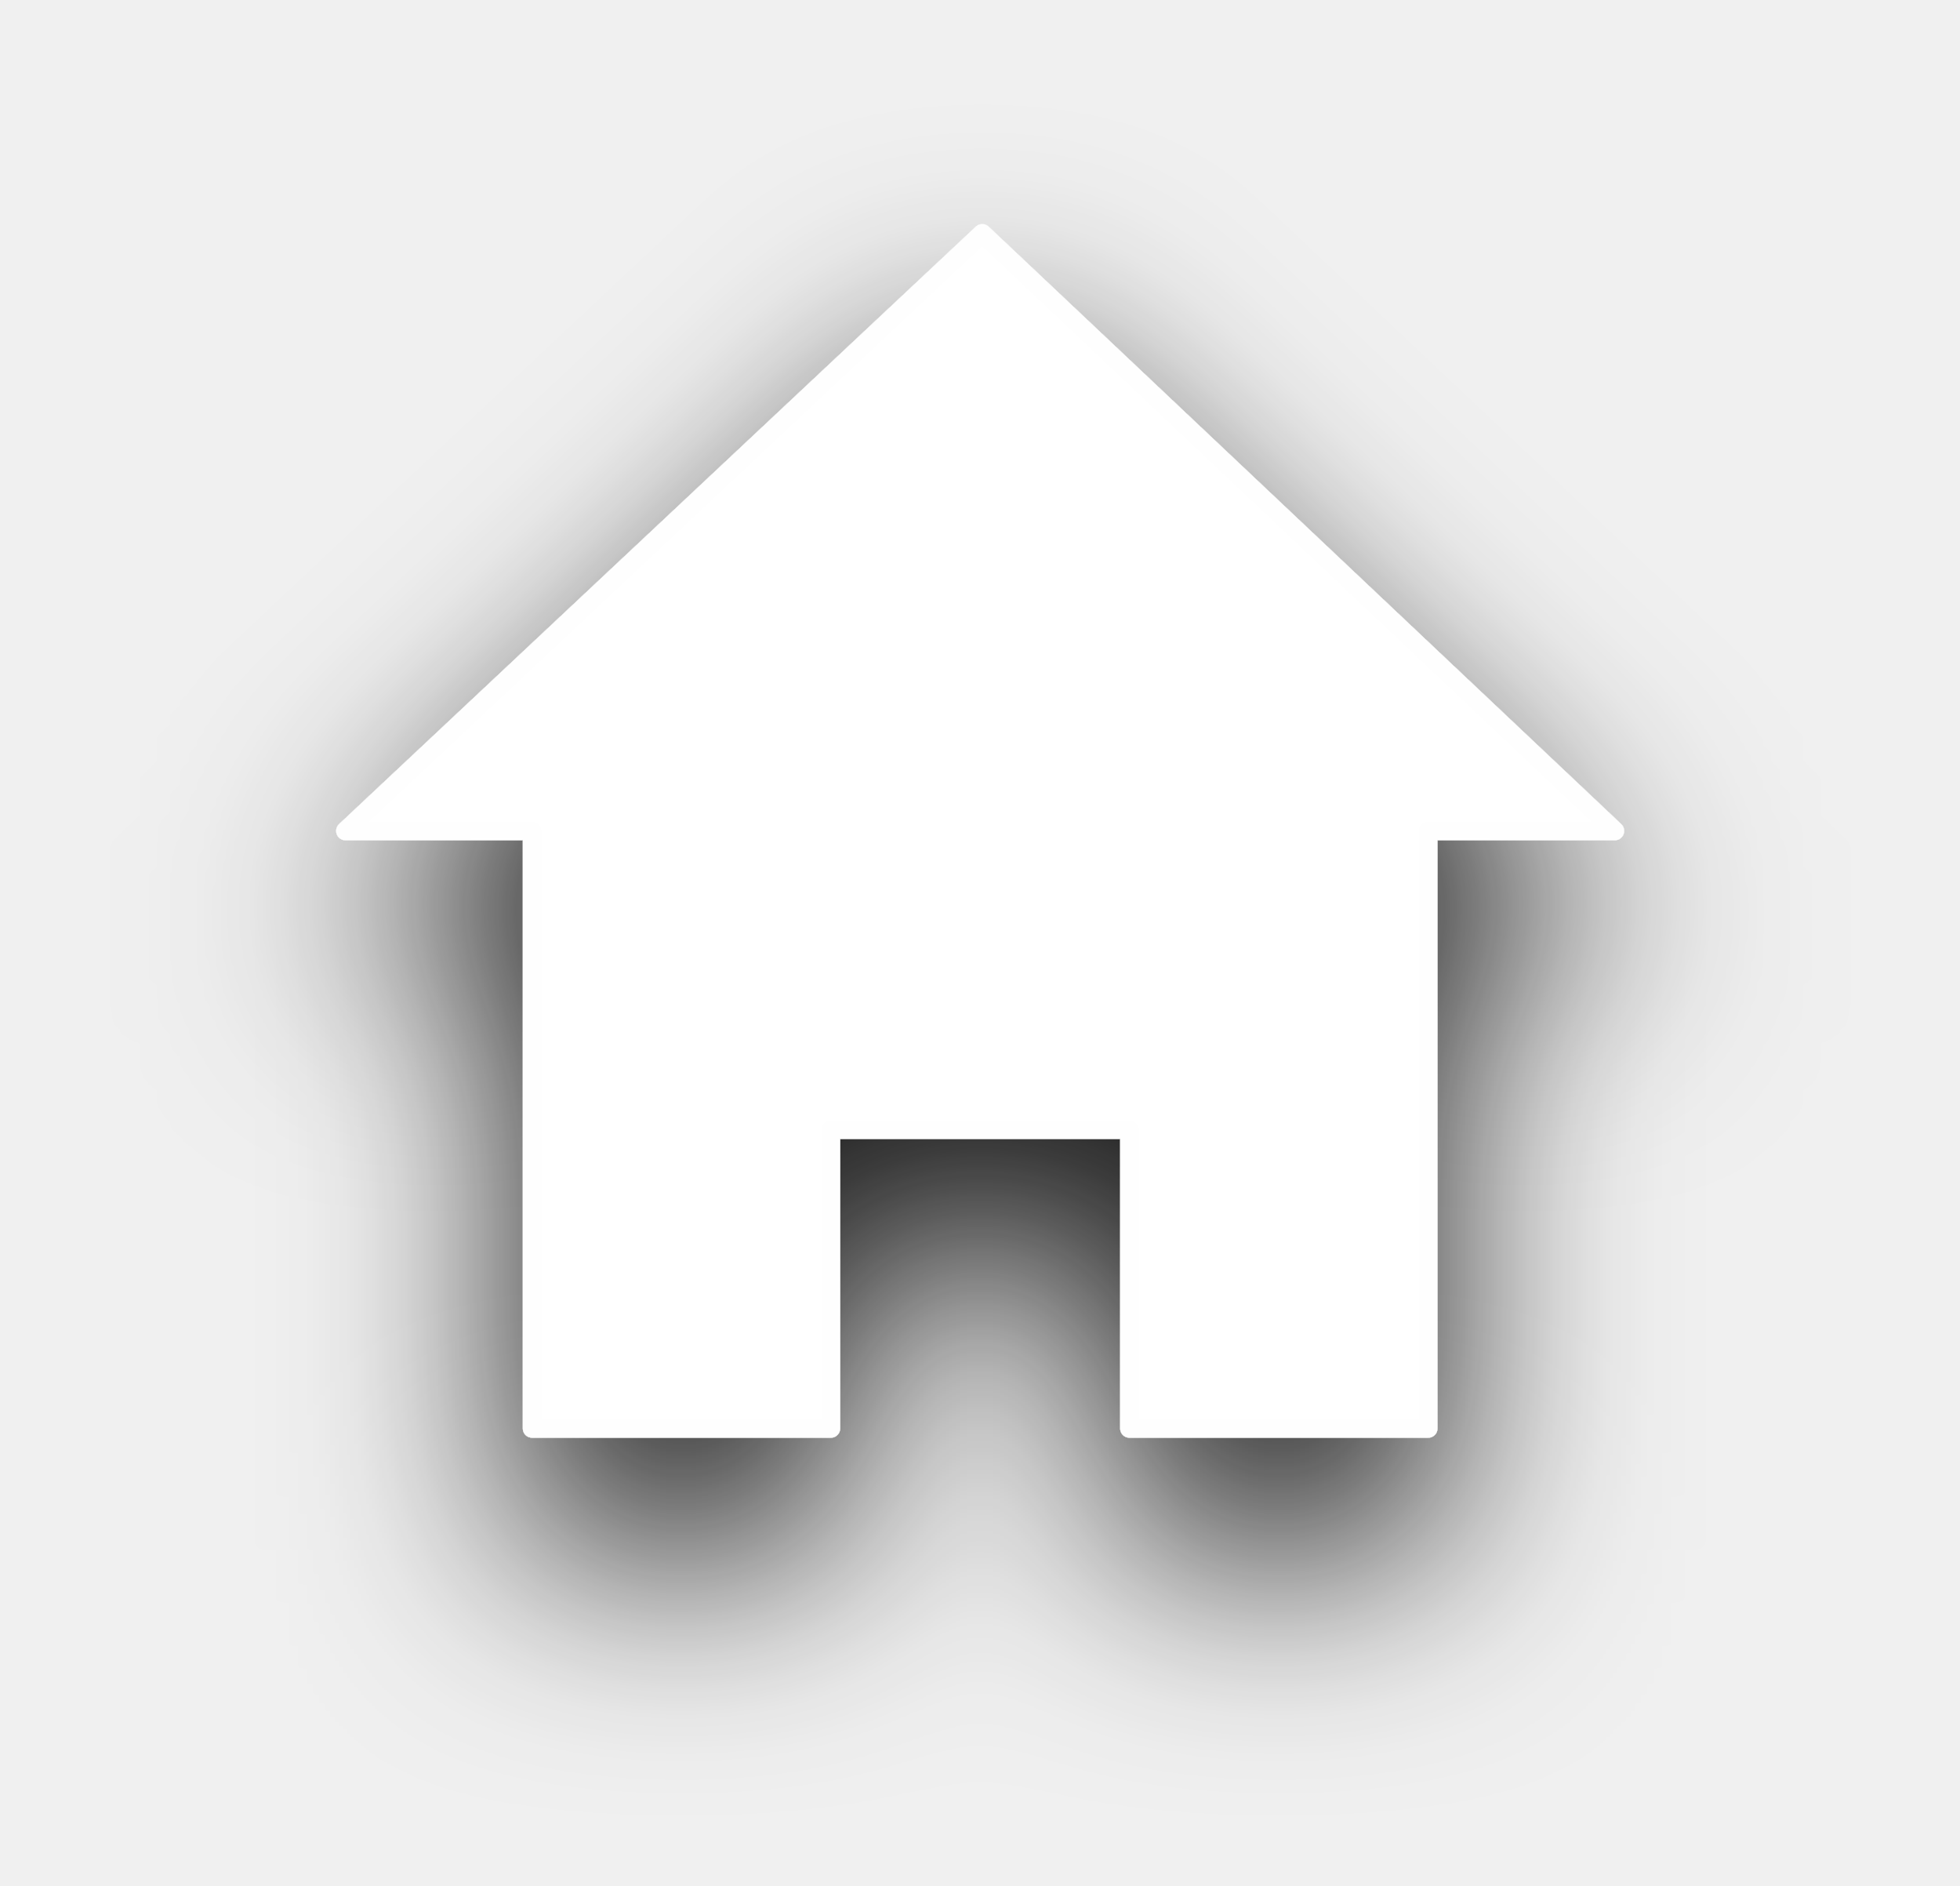
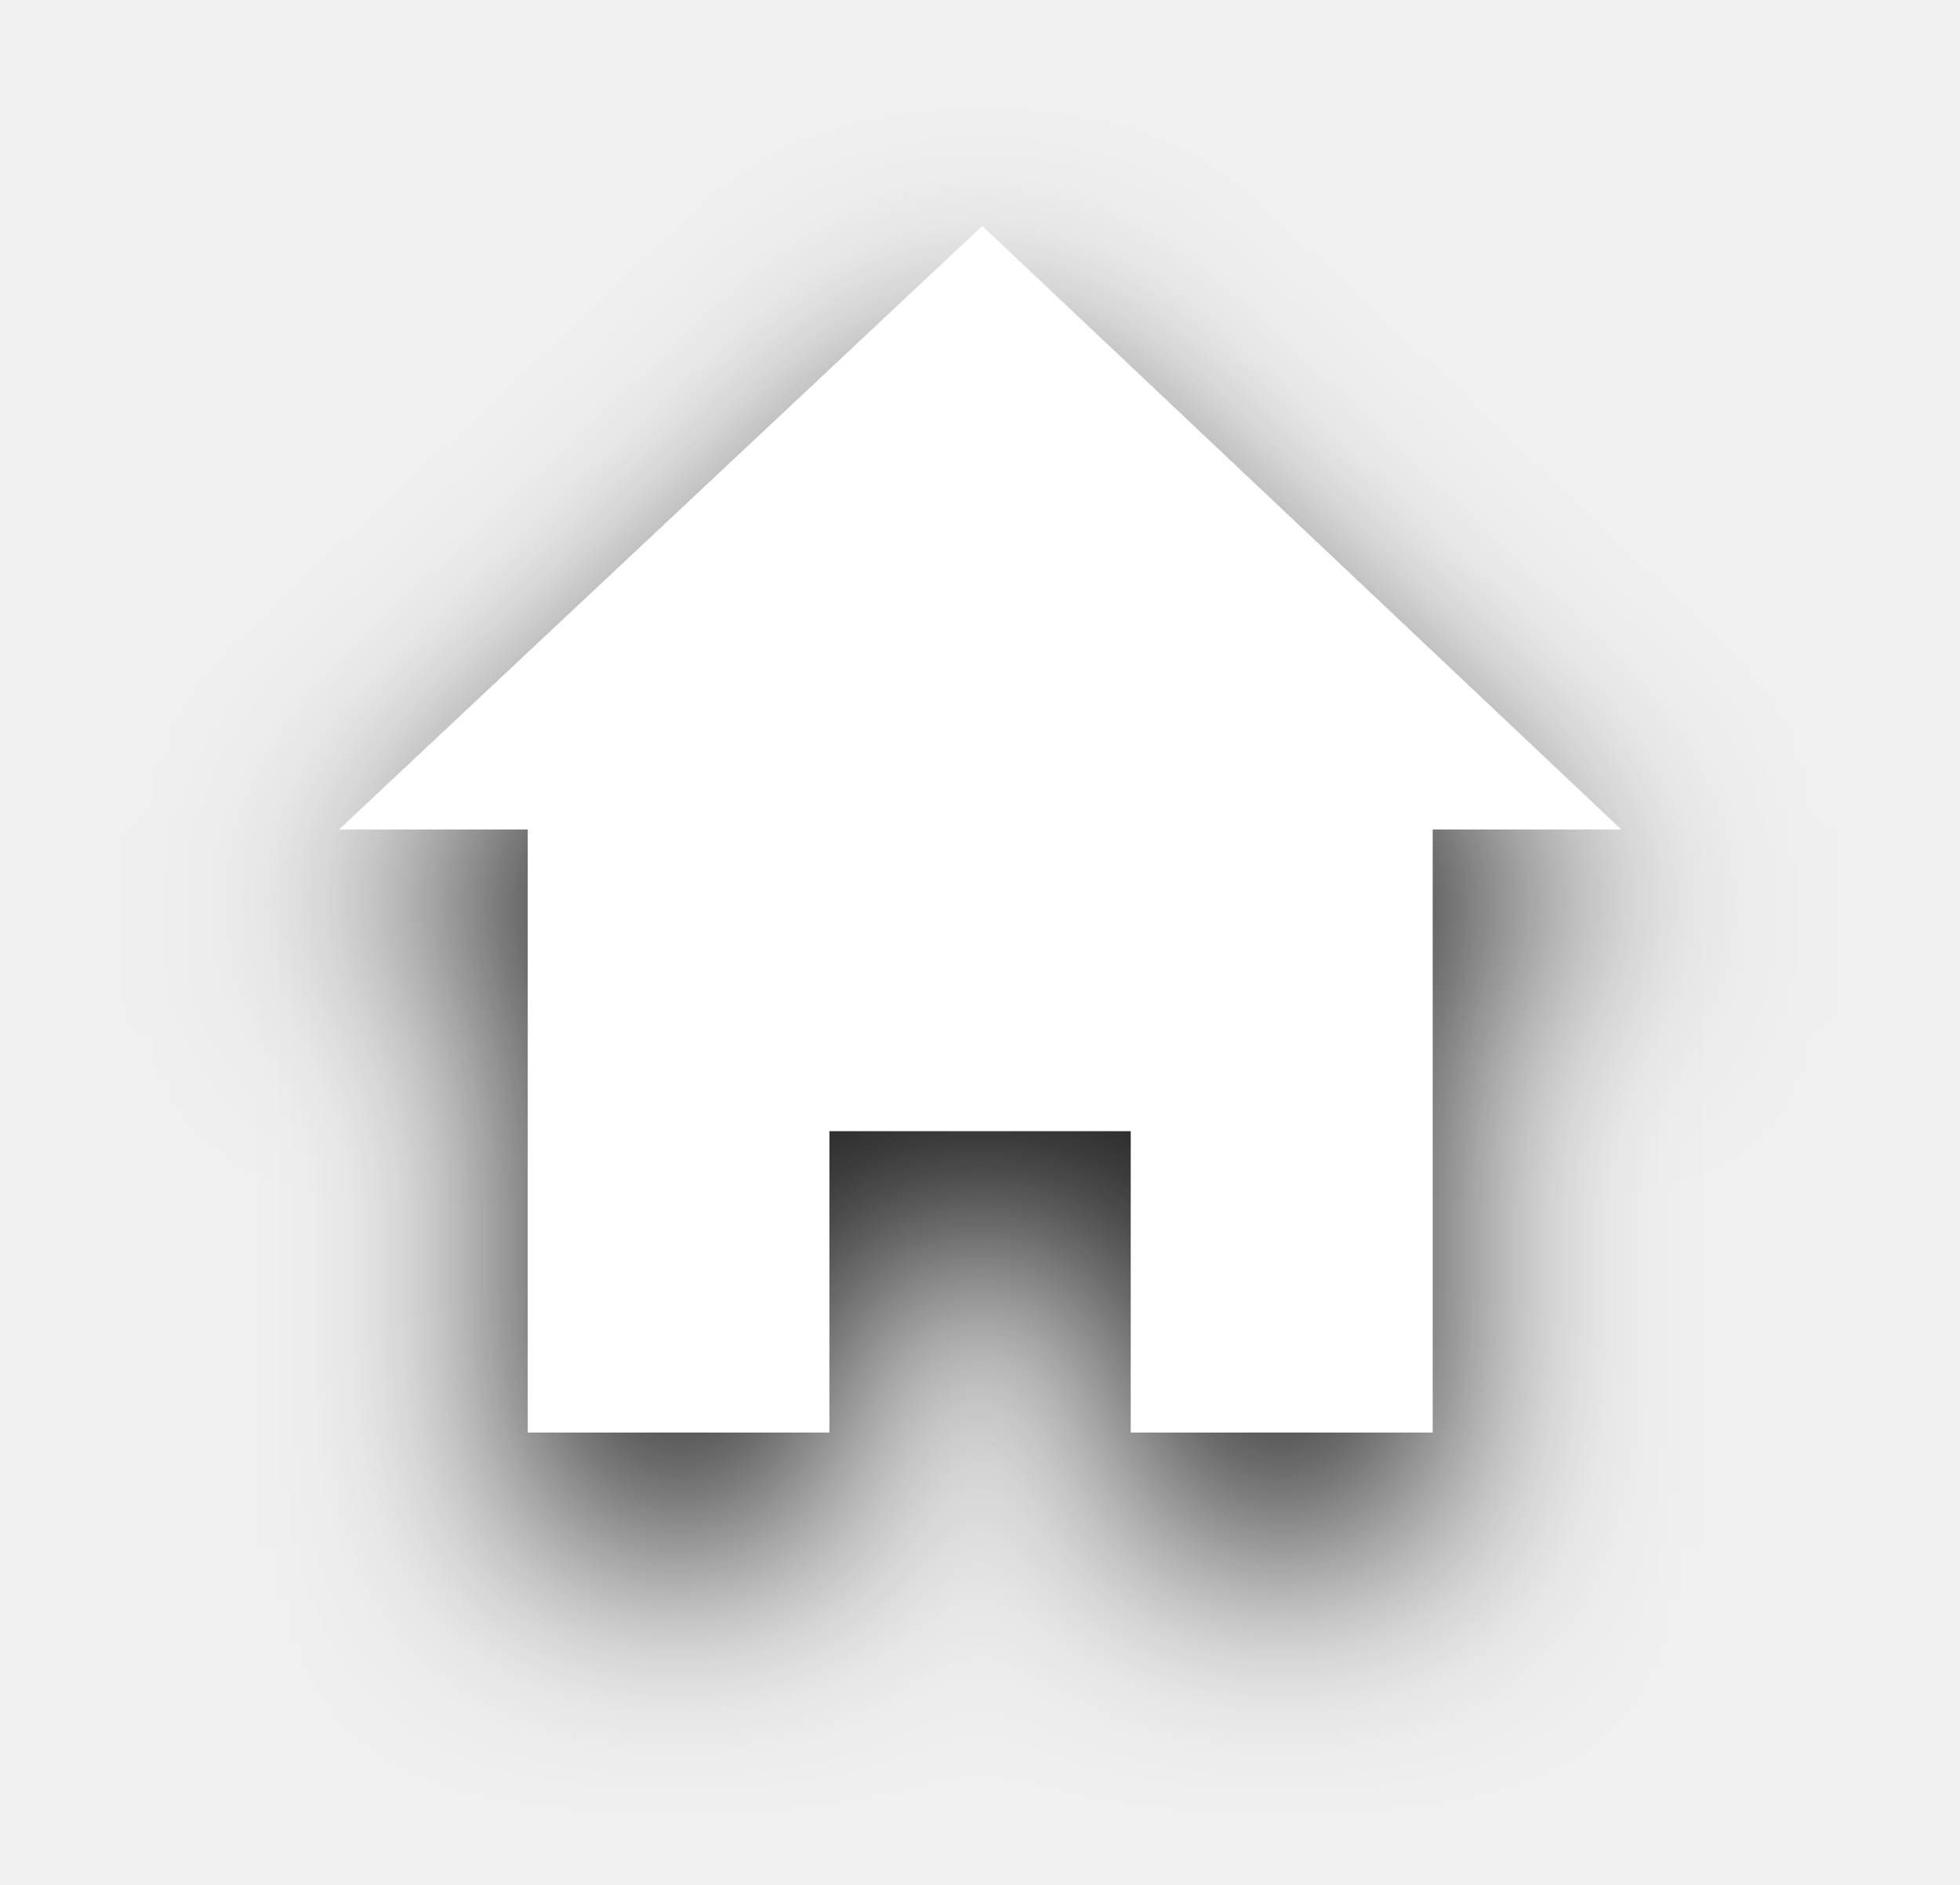
- <svg xmlns="http://www.w3.org/2000/svg" width="52.5" height="50.5" viewBox="0 0 52.5 50.5">
+ <svg xmlns="http://www.w3.org/2000/svg" width="52" height="50" viewBox="0 0 52 50">
  <defs>
-     <filter id="Pfad_1" x="0" y="0" width="52.5" height="50.5" filterUnits="userSpaceOnUse">
+     <filter id="Pfad_1" x="0" y="0" width="52" height="50" filterUnits="userSpaceOnUse">
      <feOffset dy="3" input="SourceAlpha" />
      <feGaussianBlur stdDeviation="3" result="blur" />
      <feFlood flood-opacity="0.871" />
      <feComposite operator="in" in2="blur" />
      <feComposite in="SourceGraphic" />
    </filter>
  </defs>
-   <g id="Button_-_Home_-_Active" data-name="Button - Home - Active" transform="translate(9.25 6.25)">
-     <g transform="matrix(1, 0, 0, 1, -9.25, -6.25)" filter="url(#Pfad_1)">
-       <path id="Pfad_1-2" data-name="Pfad 1" d="M-1.306-4.269v16h8v-8h8v8h8v-16h5l-16.944-16-17.056,16h5" transform="translate(15.56 26.52)" fill="#fff" stroke="#fefefe" stroke-linecap="round" stroke-linejoin="round" stroke-width="0.5" />
+   <g id="Button_-_Home_-_Active" data-name="Button - Home - Active" transform="translate(9 6)">
+     <g transform="matrix(1, 0, 0, 1, -9, -6)" filter="url(#Pfad_1)">
+       <path id="Pfad_1-2" data-name="Pfad 1" d="M-1.306-4.269v16h8v-8h8v8h8v-16h5l-16.944-16-17.056,16h5" transform="translate(15.31 26.27)" fill="#fff" />
    </g>
  </g>
</svg>
